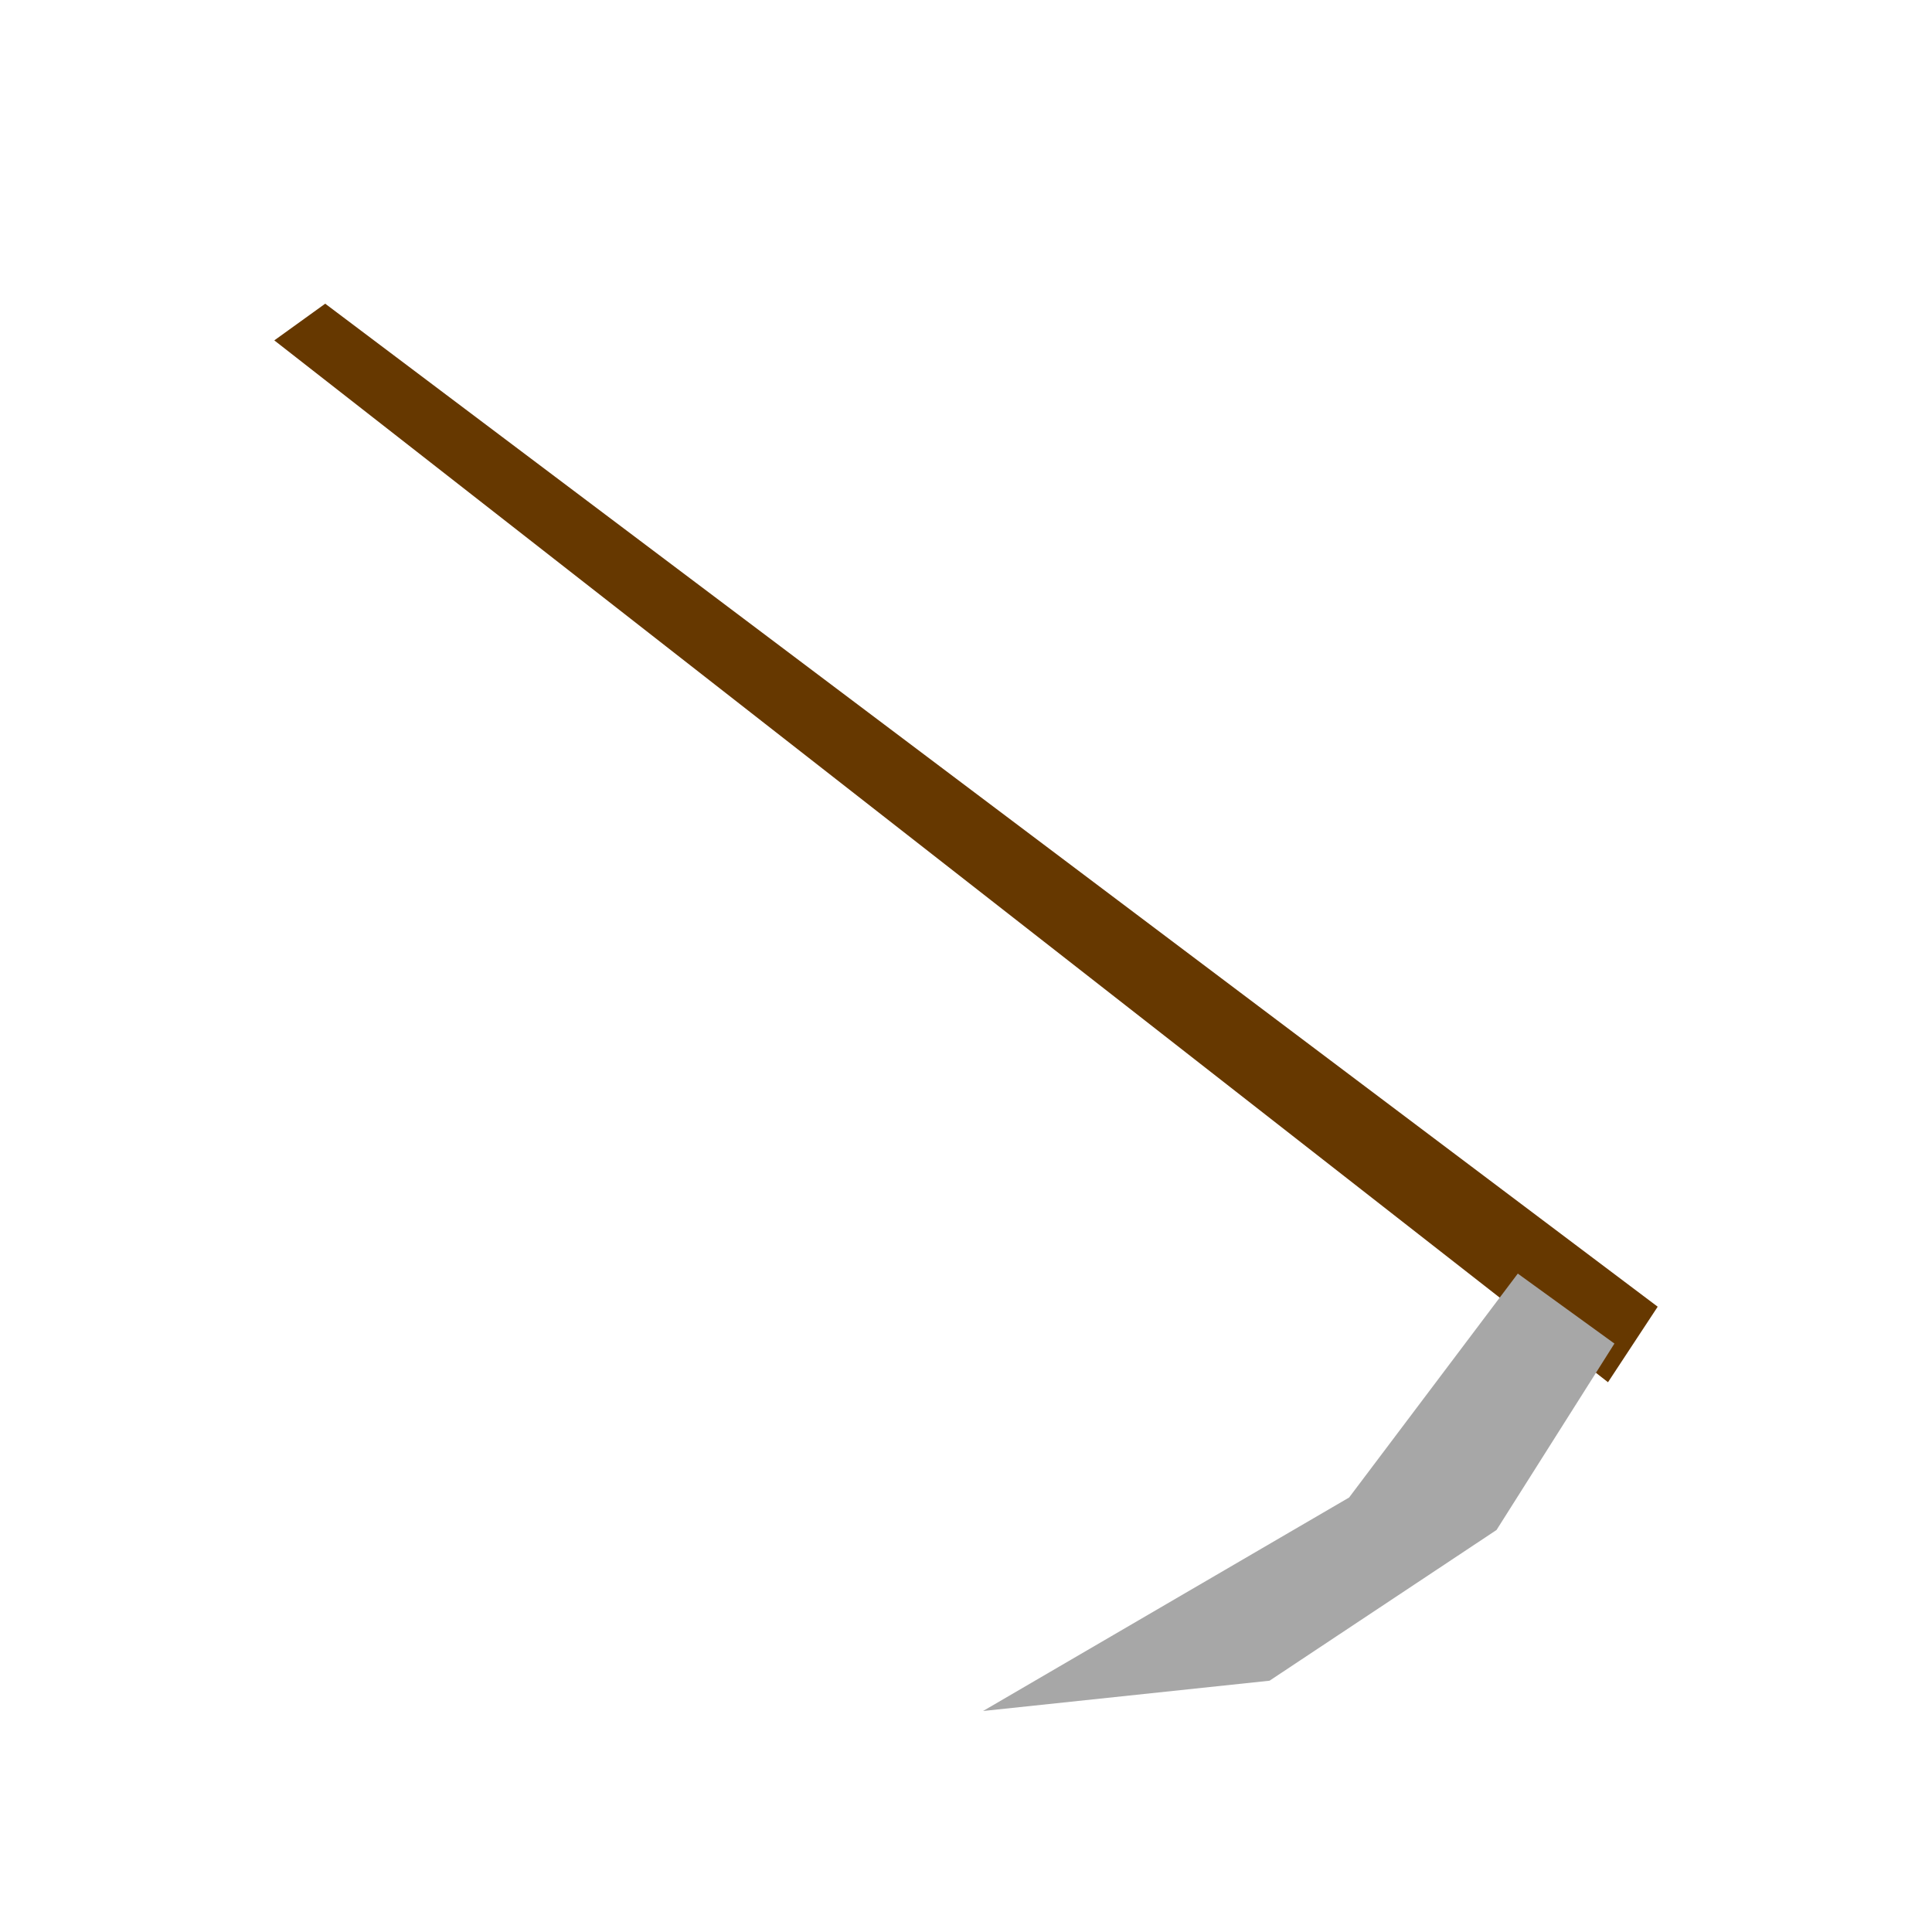
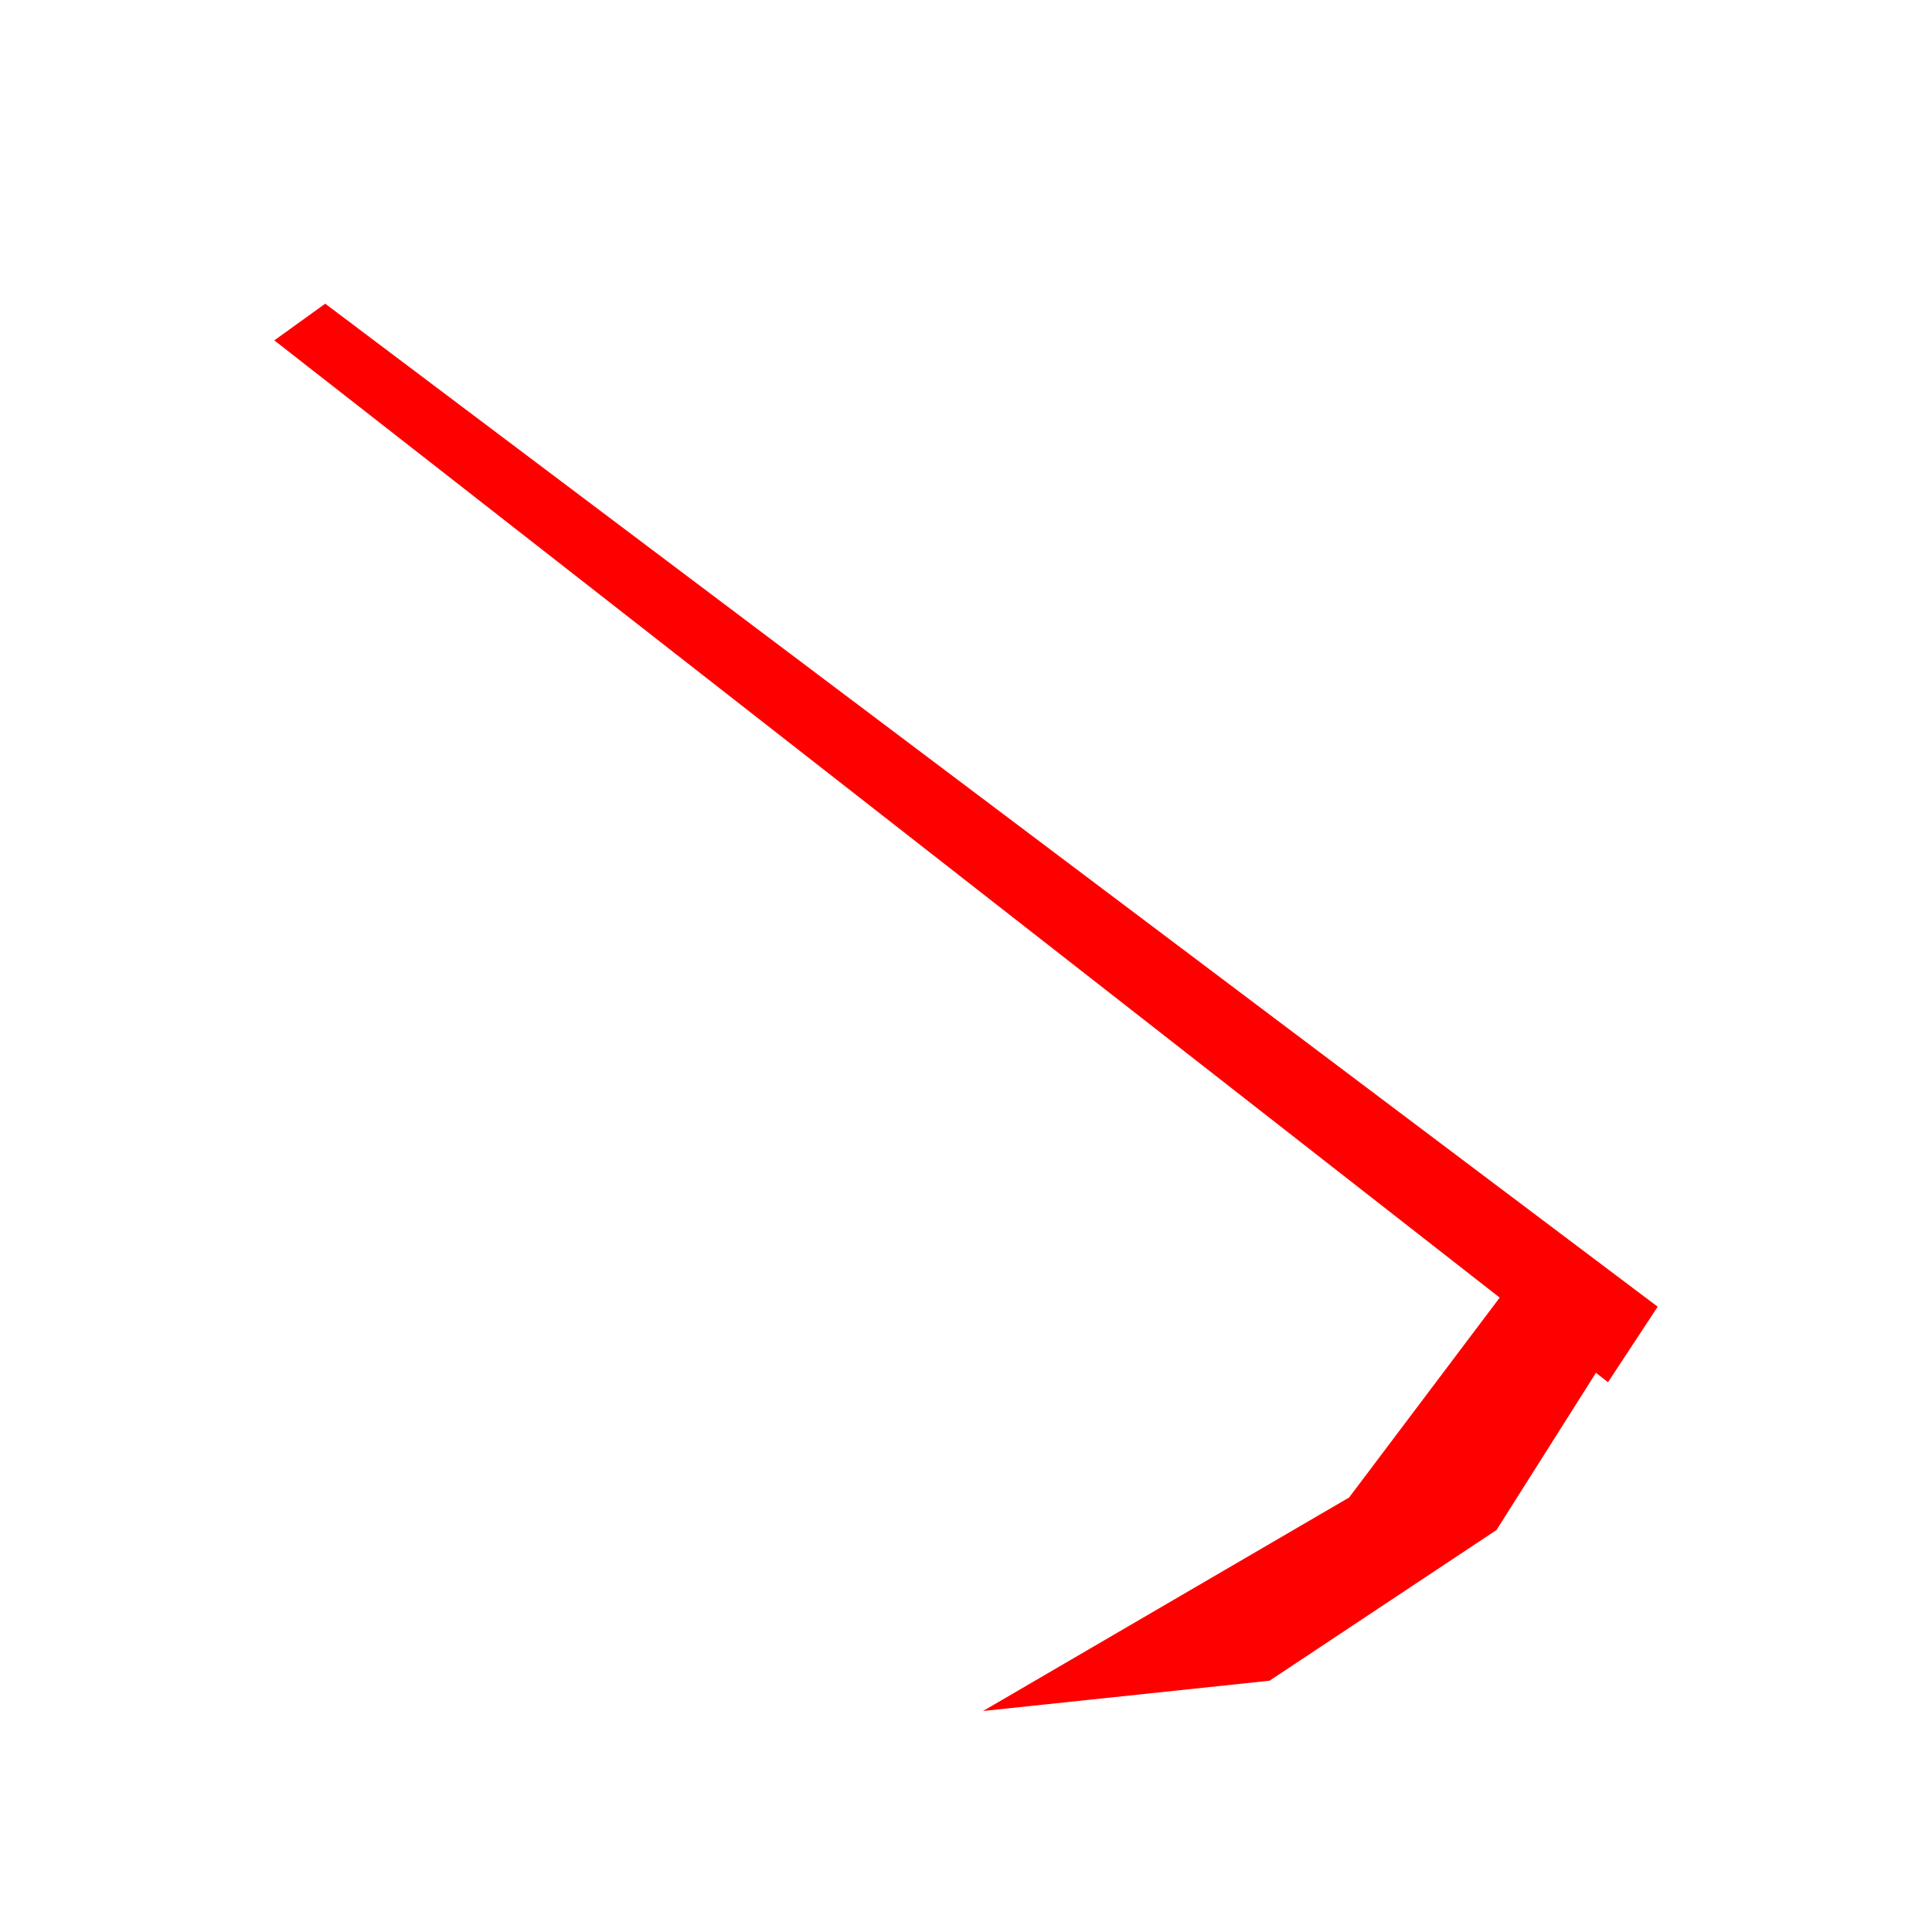
<svg xmlns="http://www.w3.org/2000/svg" id="svg10609" version="1.1" viewBox="0 0 100 100" height="100mm" width="100mm">
  <defs id="defs10606" />
  <g id="layer1">
-     <path style="fill:#663800;fill-opacity:1;stroke:none;stroke-width:1.137;stroke-opacity:1" d="m 16.833,15.719 68.969,51.916 -2.572,3.909 L 14.198,17.618" id="snath" />
-     <path style="fill:#a7a7a7;fill-opacity:1;stroke:none;stroke-width:1.137;stroke-opacity:1" d="m 78.561,65.921 -8.733,11.591 -18.945,11.049 14.829,-1.568 11.748,-7.801 6.103,-9.649" id="blade">
+     <path style="fill:#ff0000;fill-opacity:1;stroke:none;stroke-width:1.137;stroke-opacity:1" d="m 16.833,15.719 68.969,51.916 -2.572,3.909 L 14.198,17.618" id="snath" />
+     <path style="fill:#ff0000;fill-opacity:1;stroke:none;stroke-width:1.137;stroke-opacity:1" d="m 78.561,65.921 -8.733,11.591 -18.945,11.049 14.829,-1.568 11.748,-7.801 6.103,-9.649" id="blade">
      </path>
  </g>
</svg>
